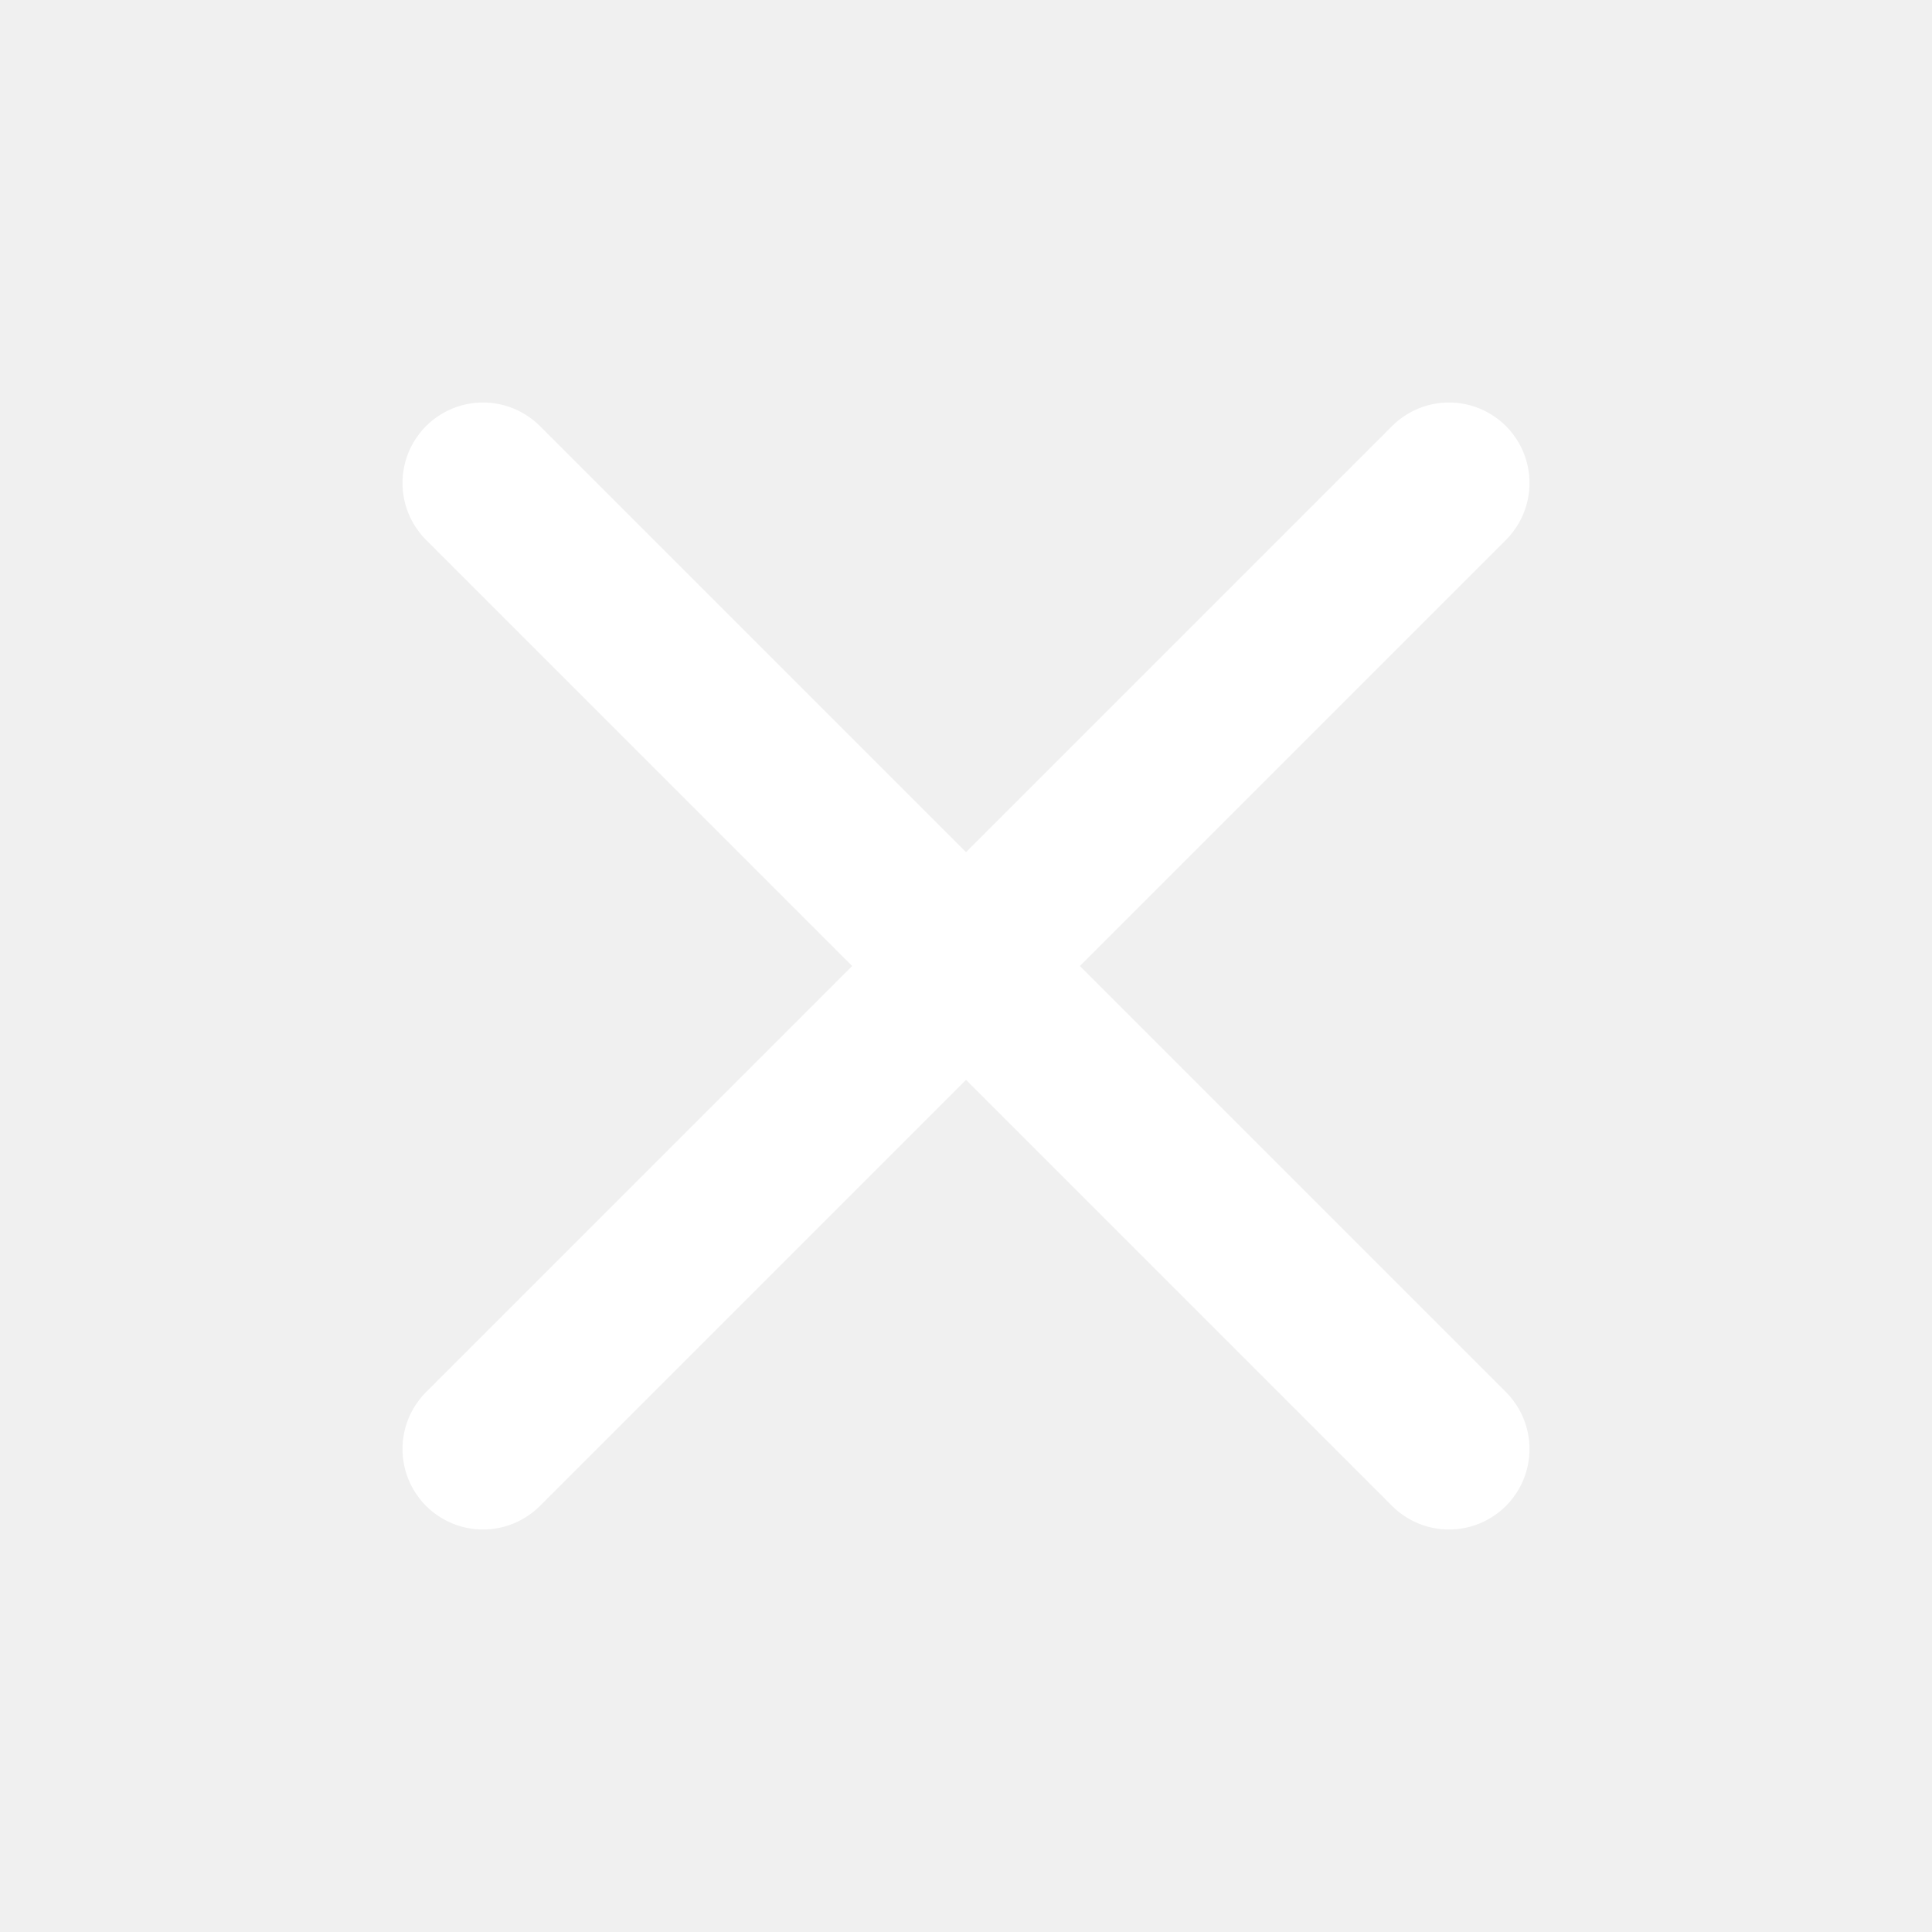
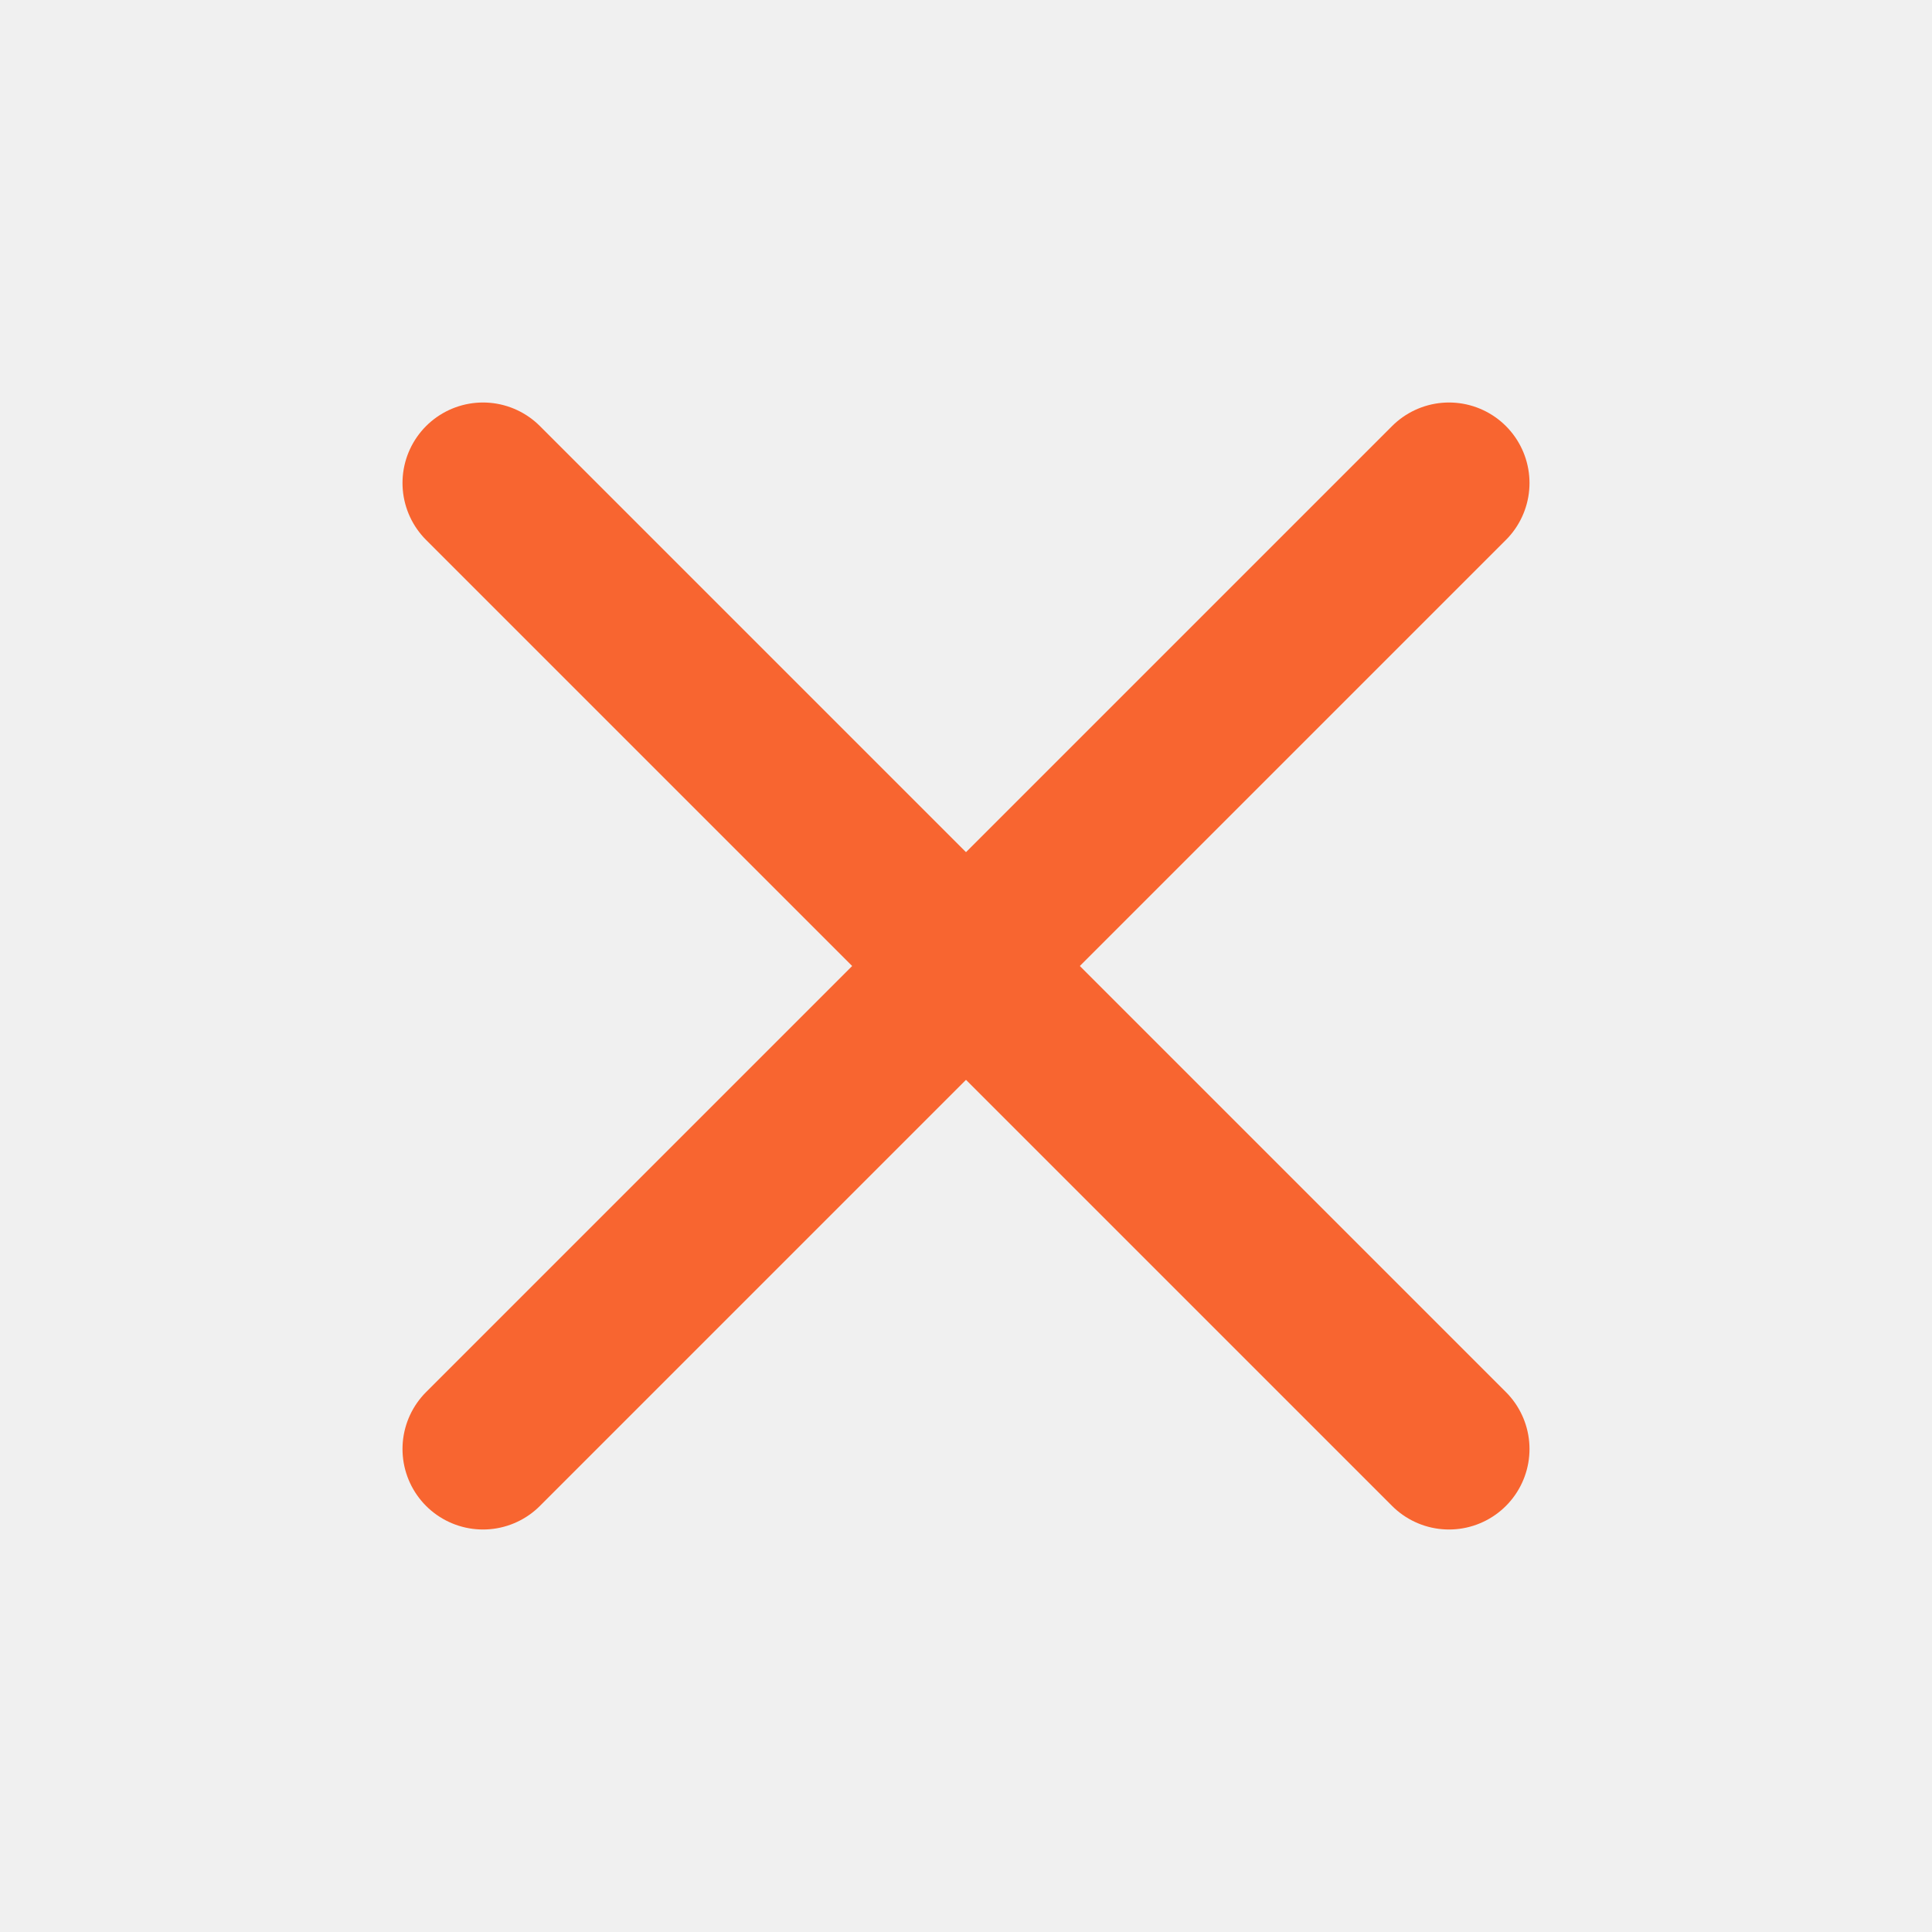
- <svg xmlns="http://www.w3.org/2000/svg" width="24" height="24" viewBox="0 0 24 24" fill="none" stroke="#fff" stroke-width="2" stroke-linecap="round" stroke-linejoin="round" class="feather feather-x">
+ <svg xmlns="http://www.w3.org/2000/svg" width="30" height="30" viewBox="0 0 24 24" fill="none" stroke="#f86530" stroke-width="2" stroke-linecap="round" stroke-linejoin="round" class="feather feather-x">
  <line x1="18" y1="6" x2="6" y2="18" />
  <line x1="6" y1="6" x2="18" y2="18" />
</svg>
